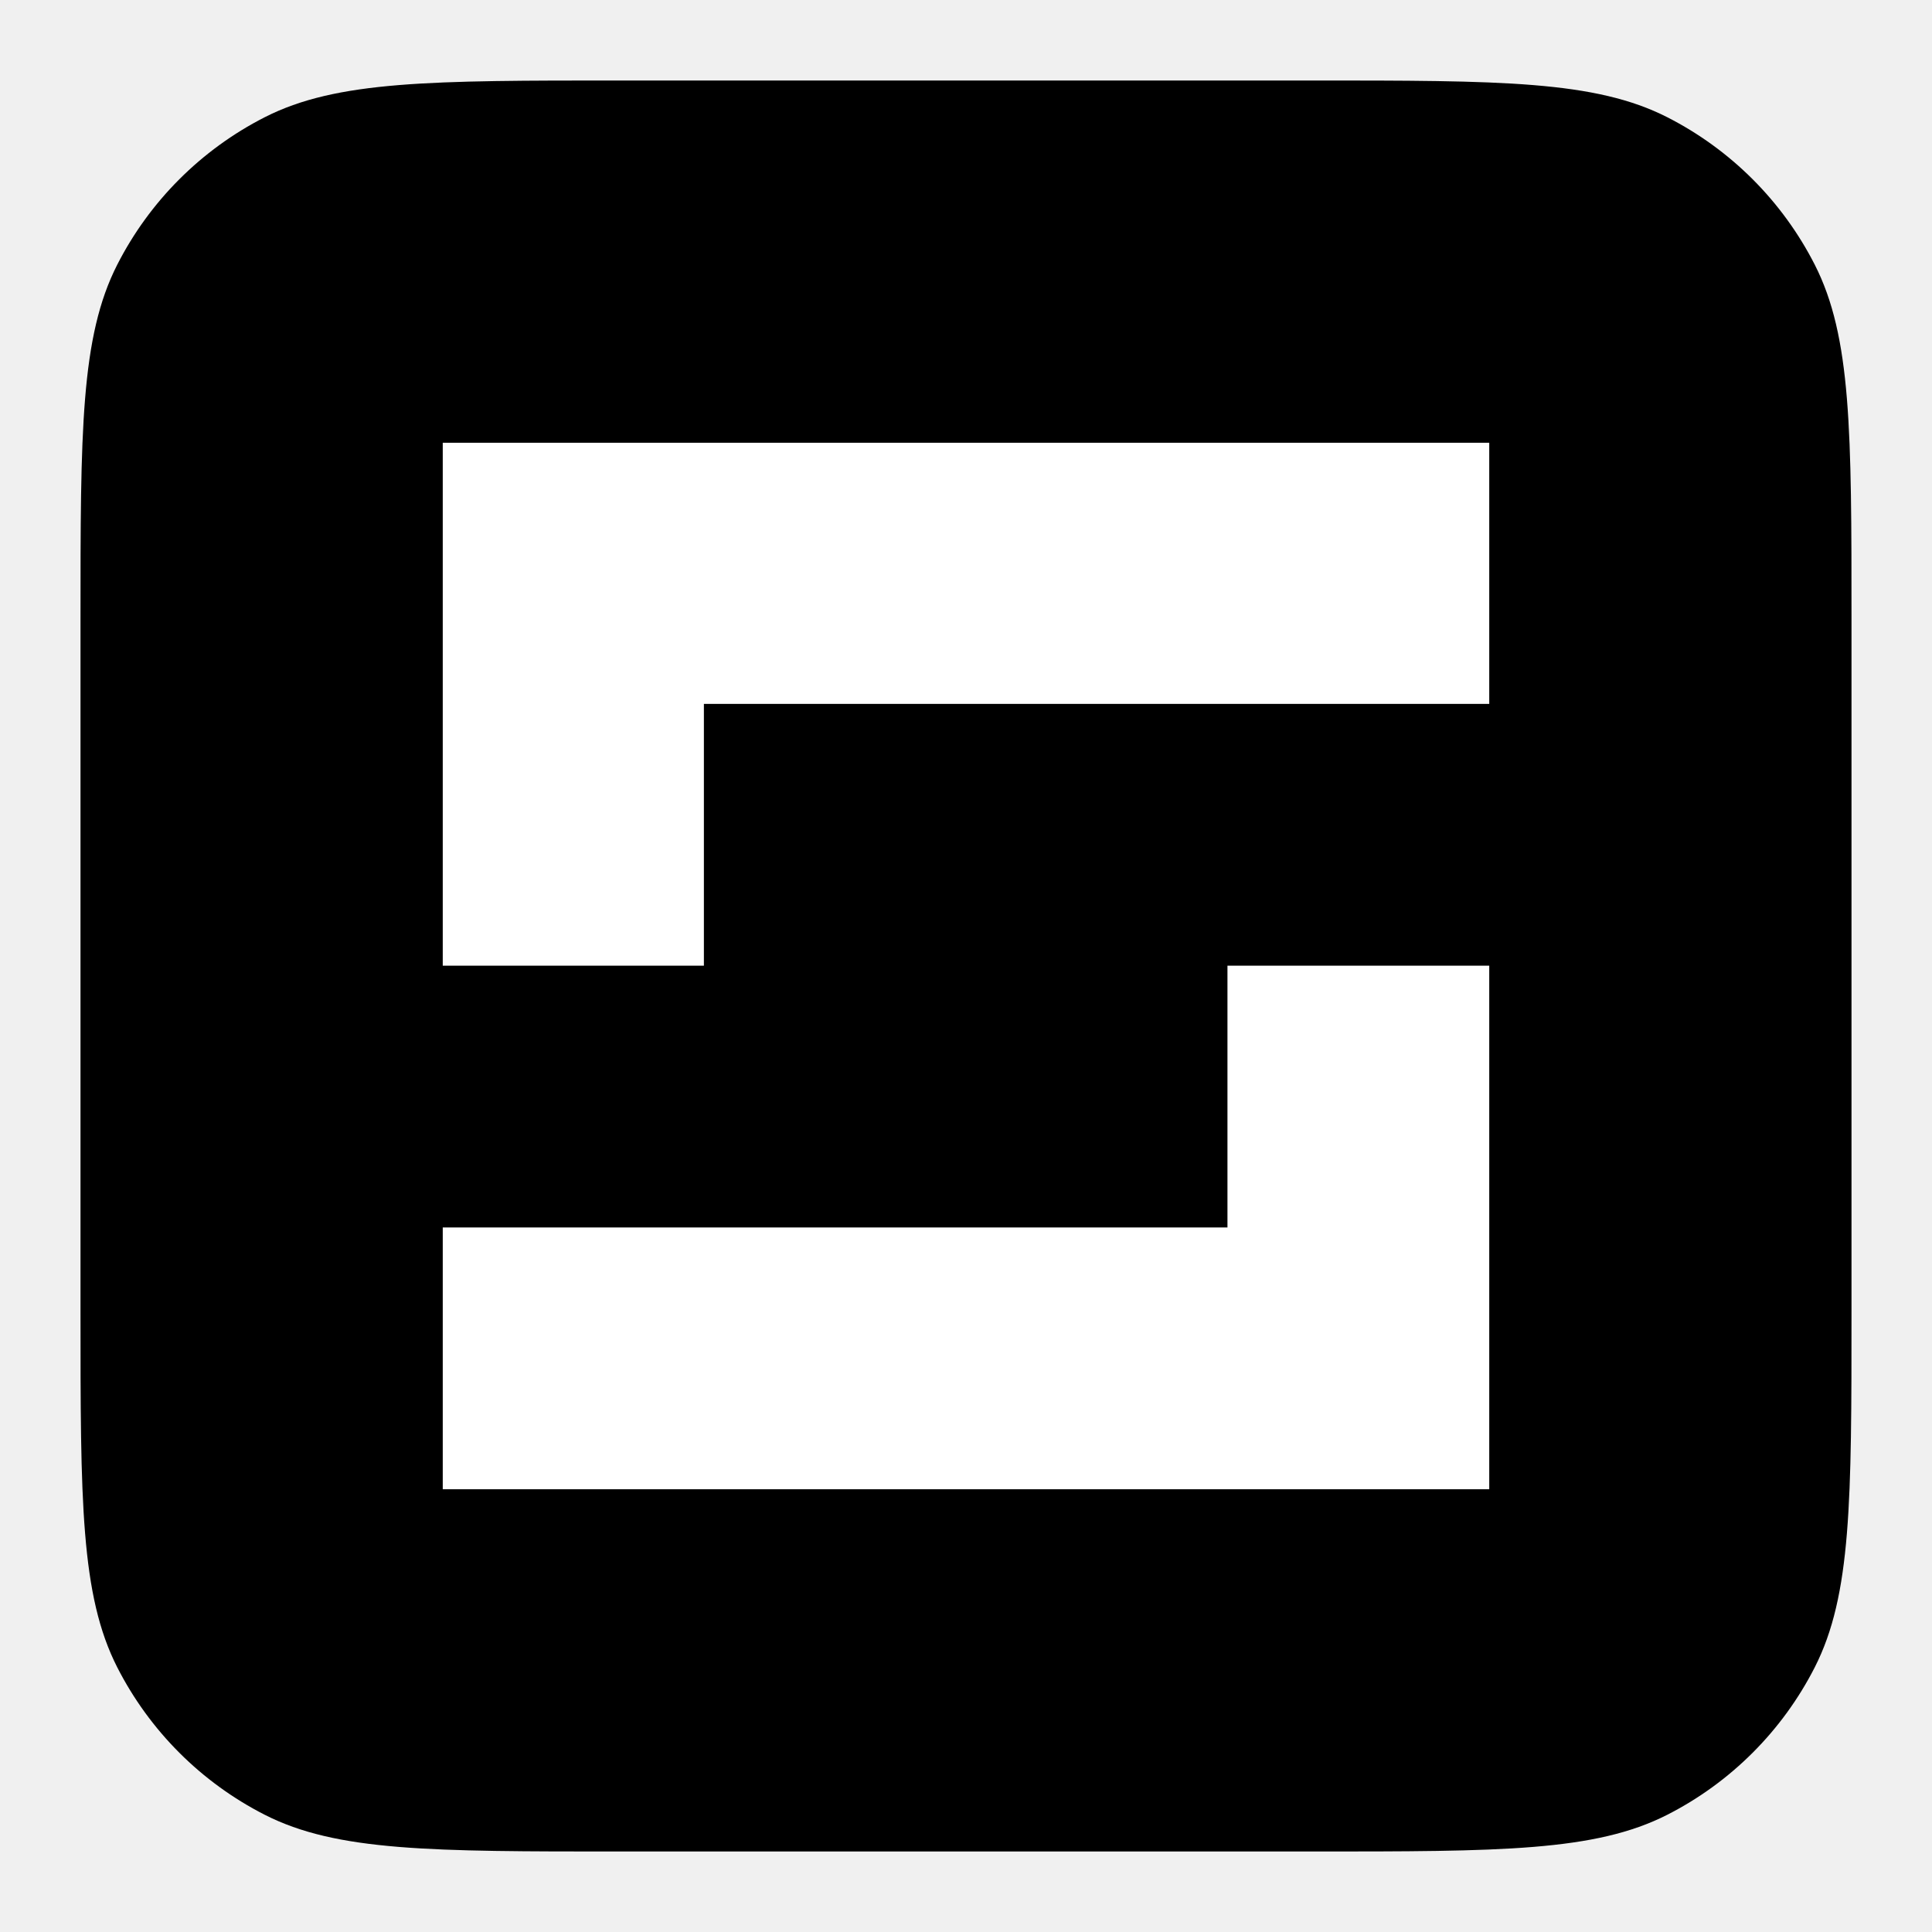
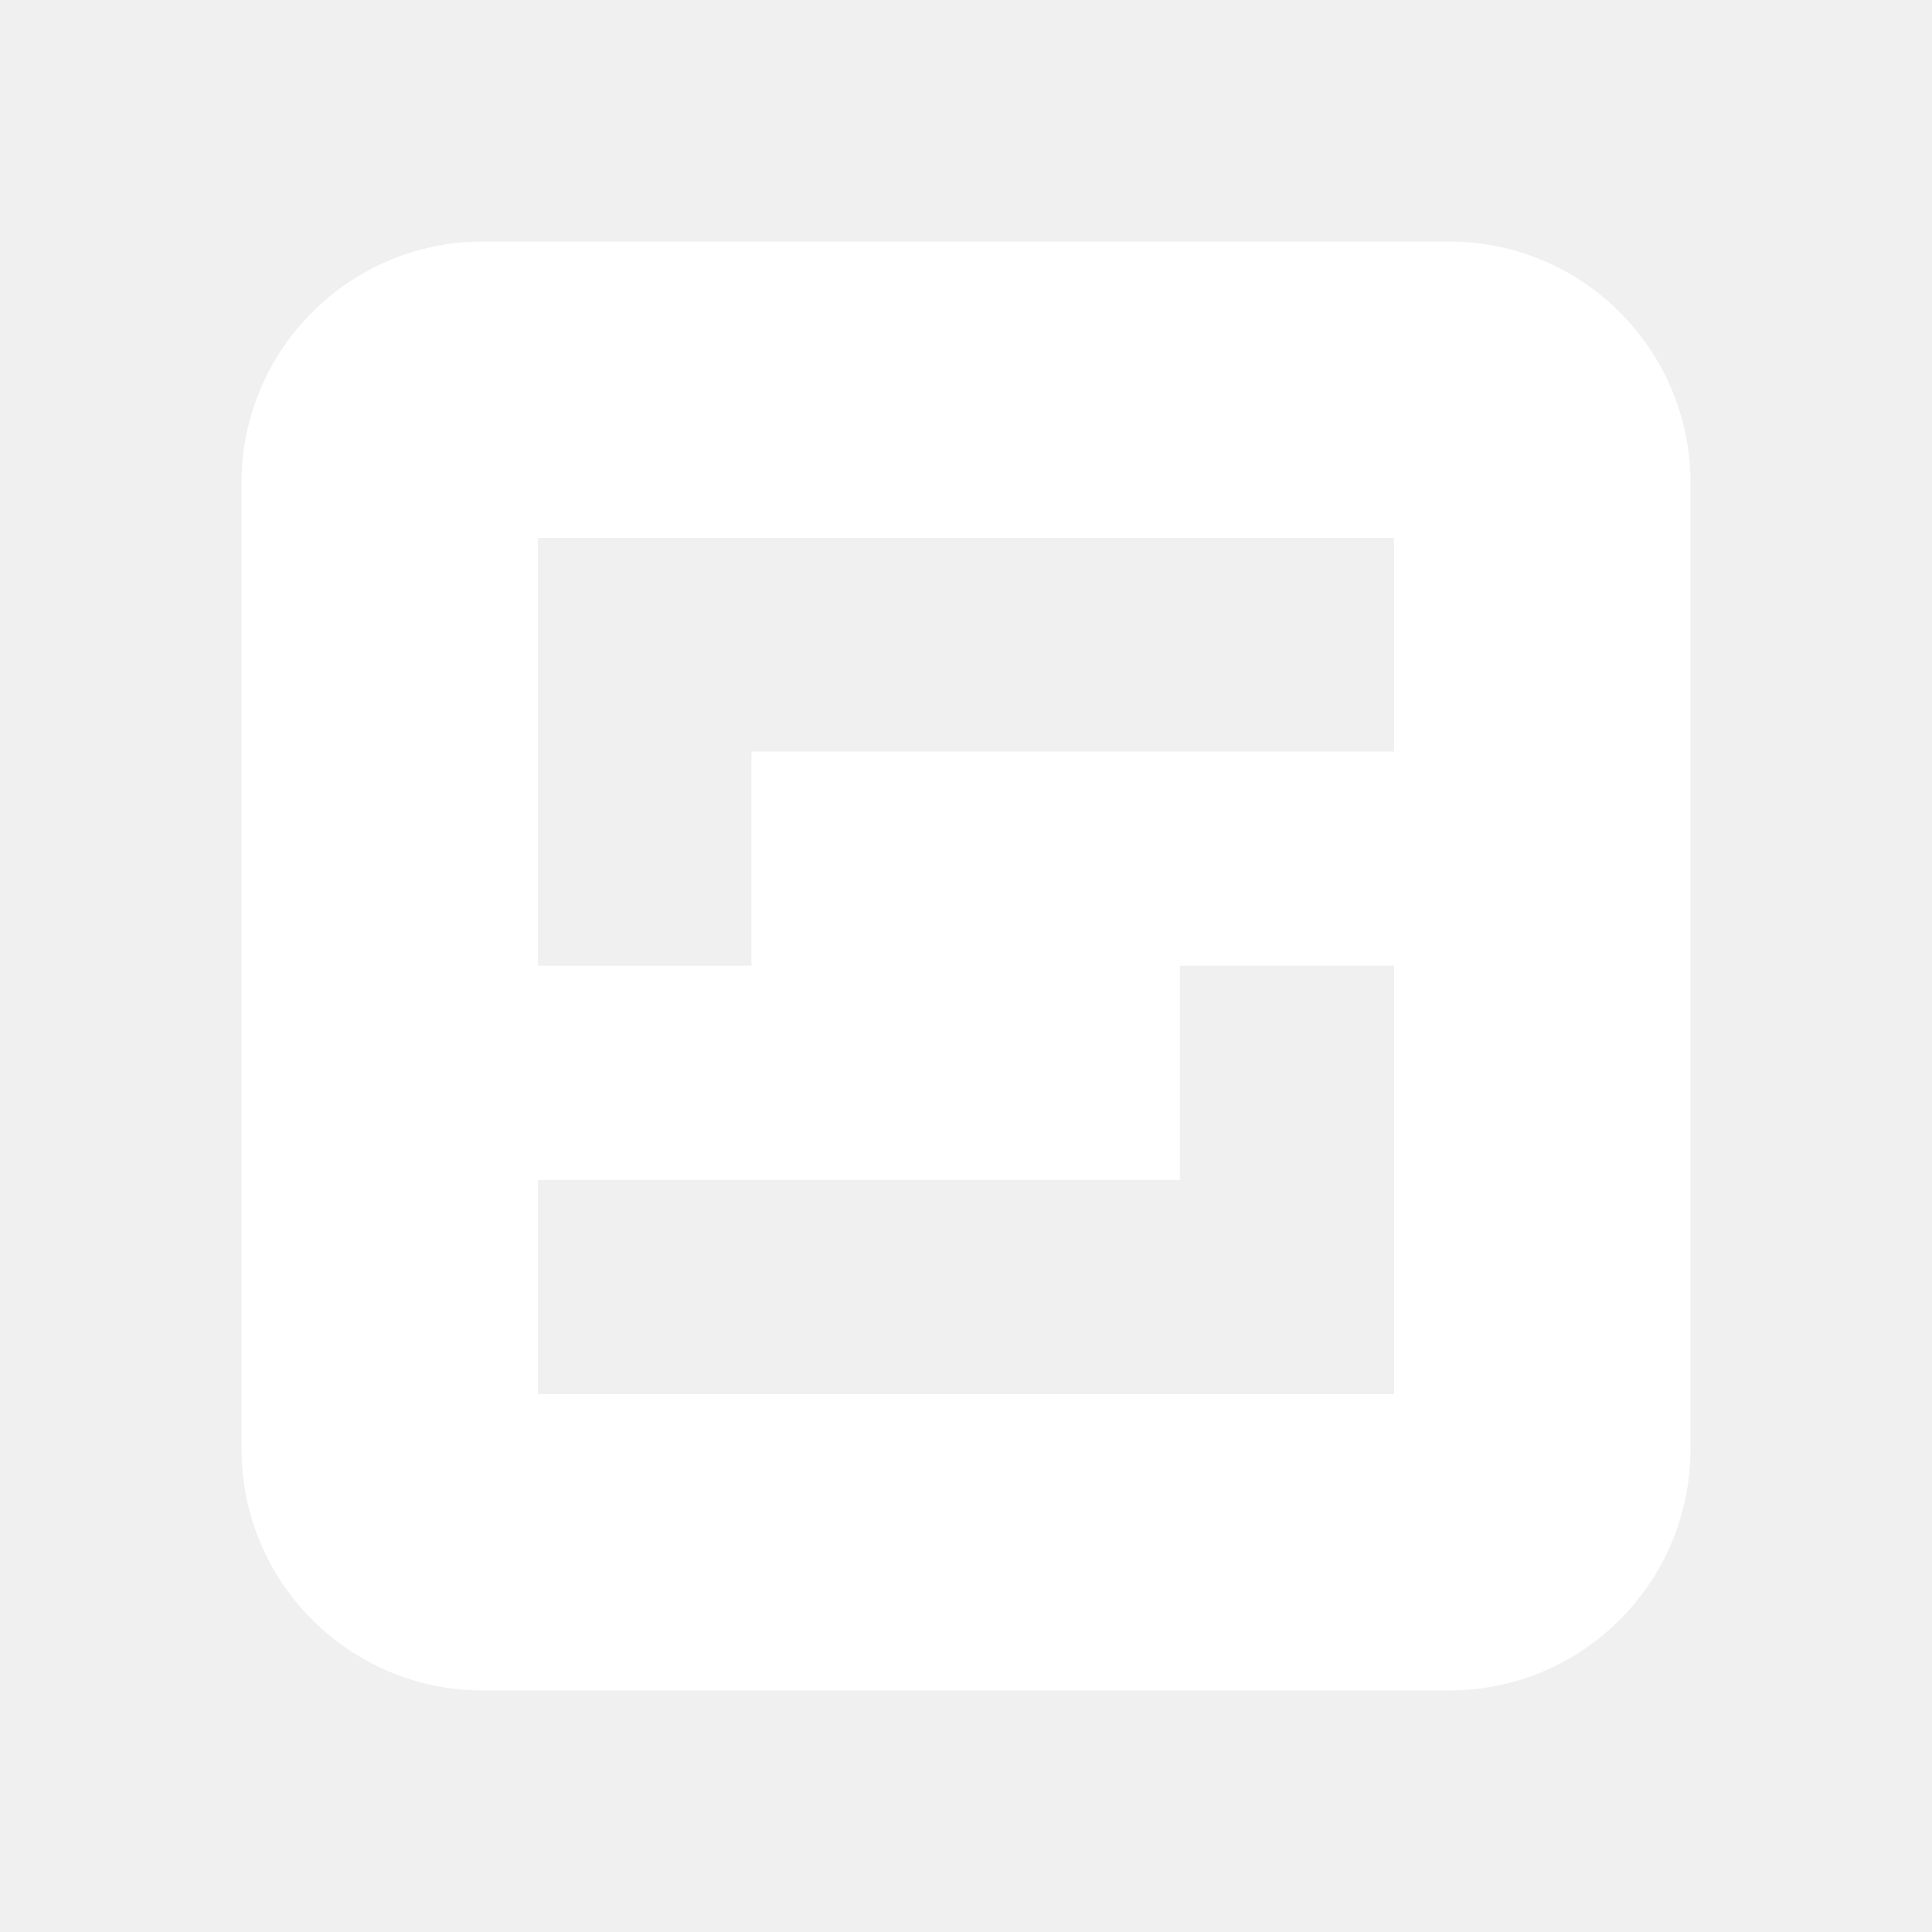
<svg xmlns="http://www.w3.org/2000/svg" width="48" height="48" viewBox="0 0 48 48" fill="none">
-   <path d="M2 15.409C2 10.716 2 8.369 2.913 6.576C3.717 4.999 4.999 3.717 6.576 2.913C8.369 2 10.716 2 15.409 2H32.59C37.284 2 39.631 2 41.424 2.913C43.001 3.717 44.283 4.999 45.087 6.576C46 8.369 46 10.716 46 15.409V32.59C46 37.284 46 39.631 45.087 41.424C44.283 43.001 43.001 44.283 41.424 45.087C39.631 46 37.284 46 32.59 46H15.409C10.716 46 8.369 46 6.576 45.087C4.999 44.283 3.717 43.001 2.913 41.424C2 39.631 2 37.284 2 32.59V15.409Z" fill="black" />
-   <path d="M11 11V23.992H17.488V17.488H37V11H11ZM30.496 30.496H11V37H37V23.992H30.496V30.496V30.496Z" fill="white" />
+   <path fill-rule="evenodd" clip-rule="evenodd" d="M12 6C8.686 6 6 8.686 6 12V36C6 39.314 8.686 42 12 42H36C39.314 42 42 39.314 42 36V12C42 8.686 39.314 6 36 6H12ZM13.364 23.993V13.363H34.636V18.672H18.672V23.993H13.364ZM13.364 29.315H29.315V23.993H34.636V34.636H13.364V29.315Z" fill="white" />
</svg>
